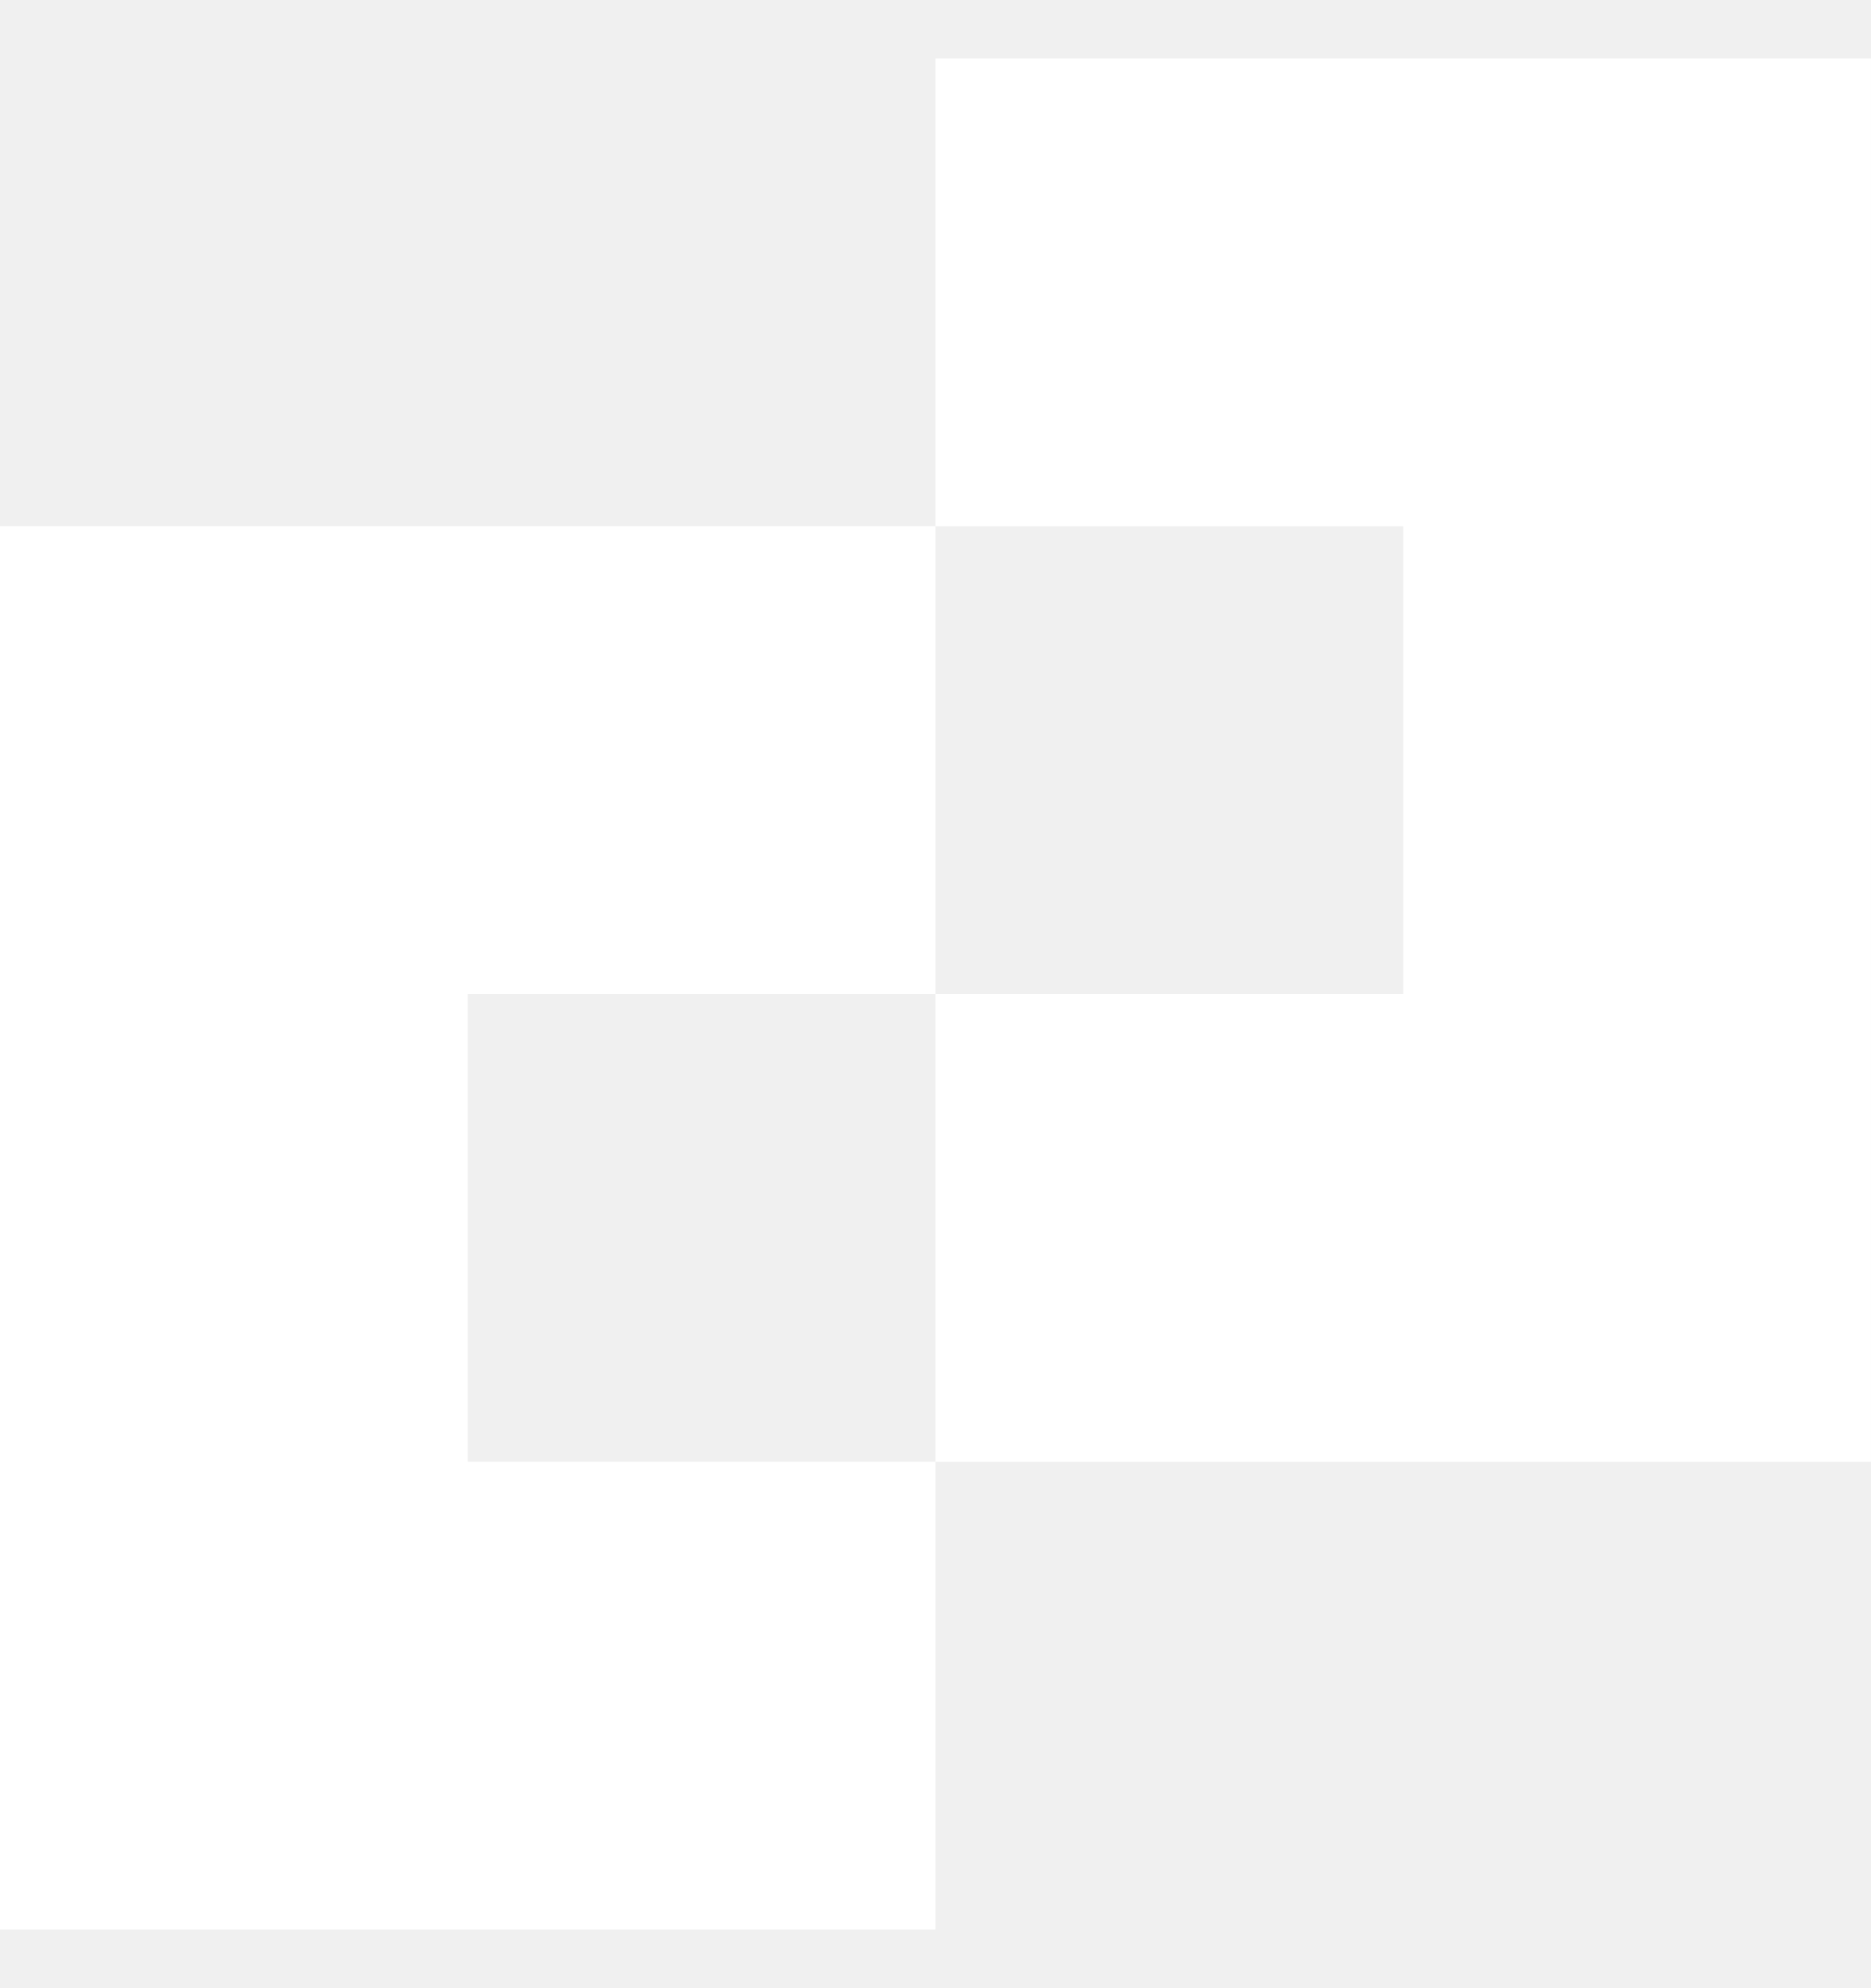
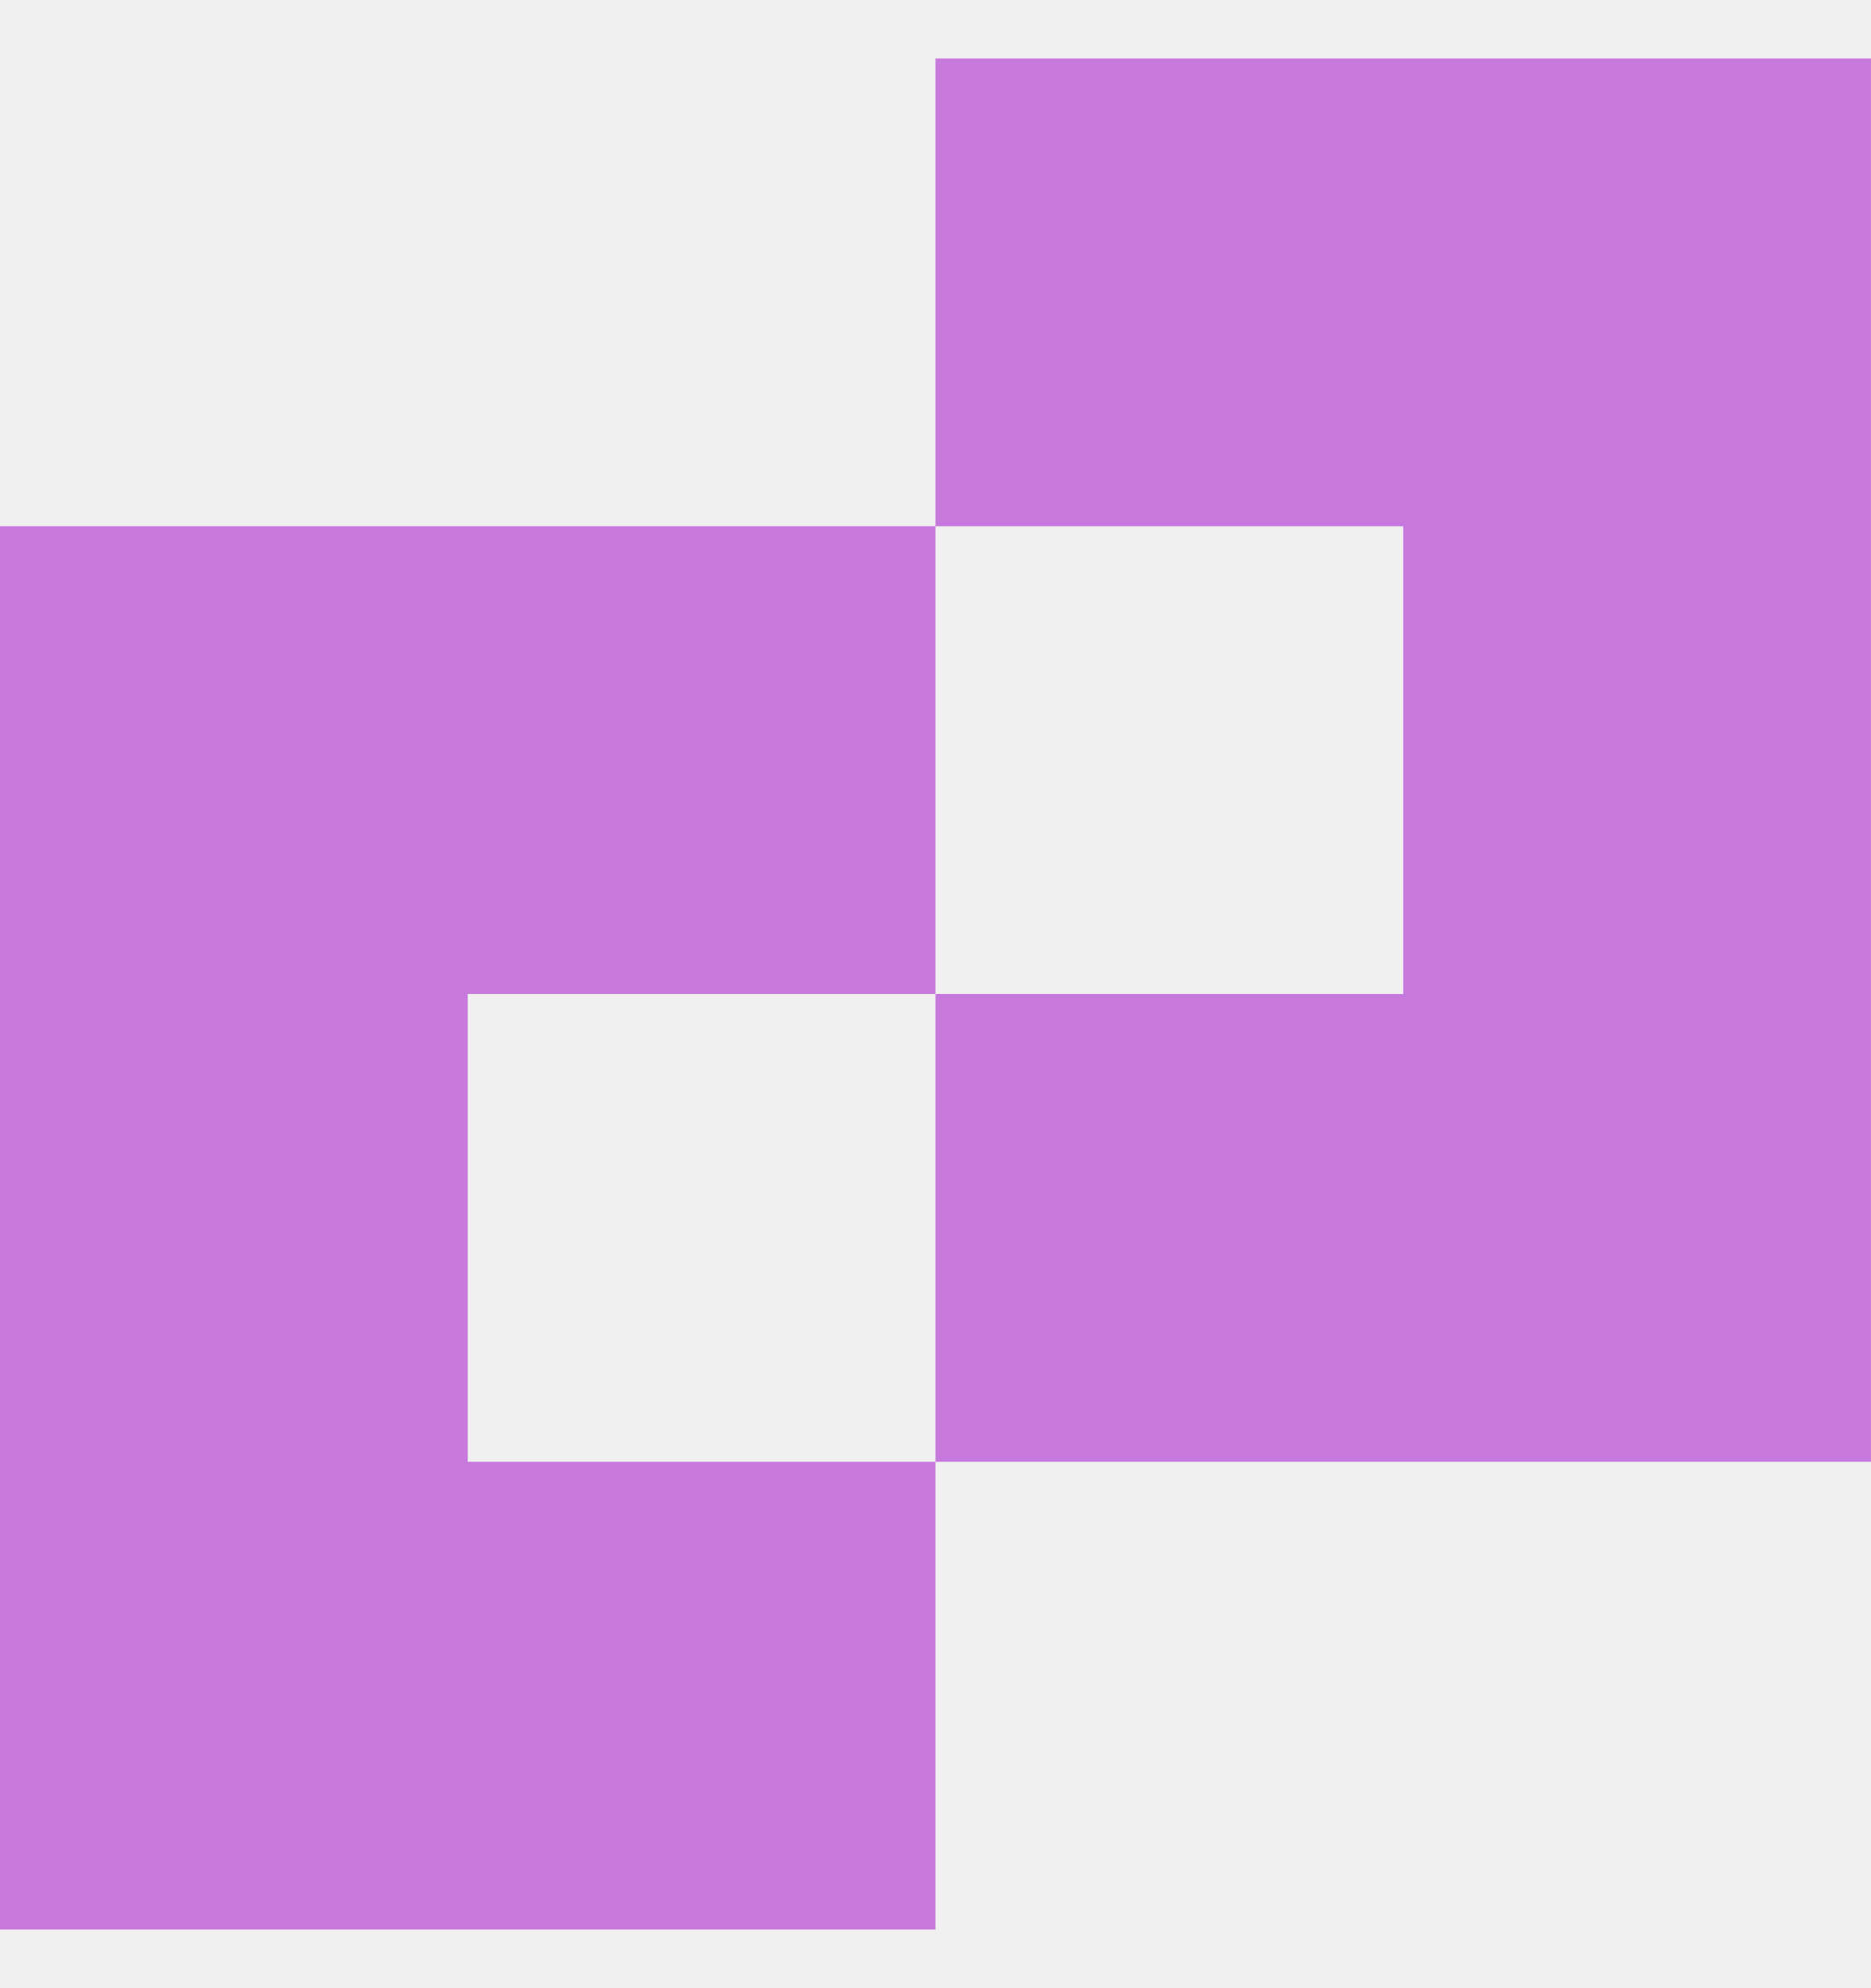
<svg xmlns="http://www.w3.org/2000/svg" width="16" height="17" viewBox="0 0 16 17" fill="none">
-   <path fill-rule="evenodd" clip-rule="evenodd" d="M12 0.5H8V4.5H4H0V8.5V12.5V16.5H4H8V12.5H12H16V8.5V4.5V0.5H12ZM4 12.5H8V8.5H12V4.5H8V8.5H4V12.5Z" fill="white" />
+   <path fill-rule="evenodd" clip-rule="evenodd" d="M12 0.5H8V4.5H4H0V8.5V12.5V16.5H4H8V12.5H12H16V8.5V4.5V0.5H12ZM4 12.5H8V8.5H12V4.5H8V8.5H4V12.5Z" fill="#C778DD" />
</svg>
